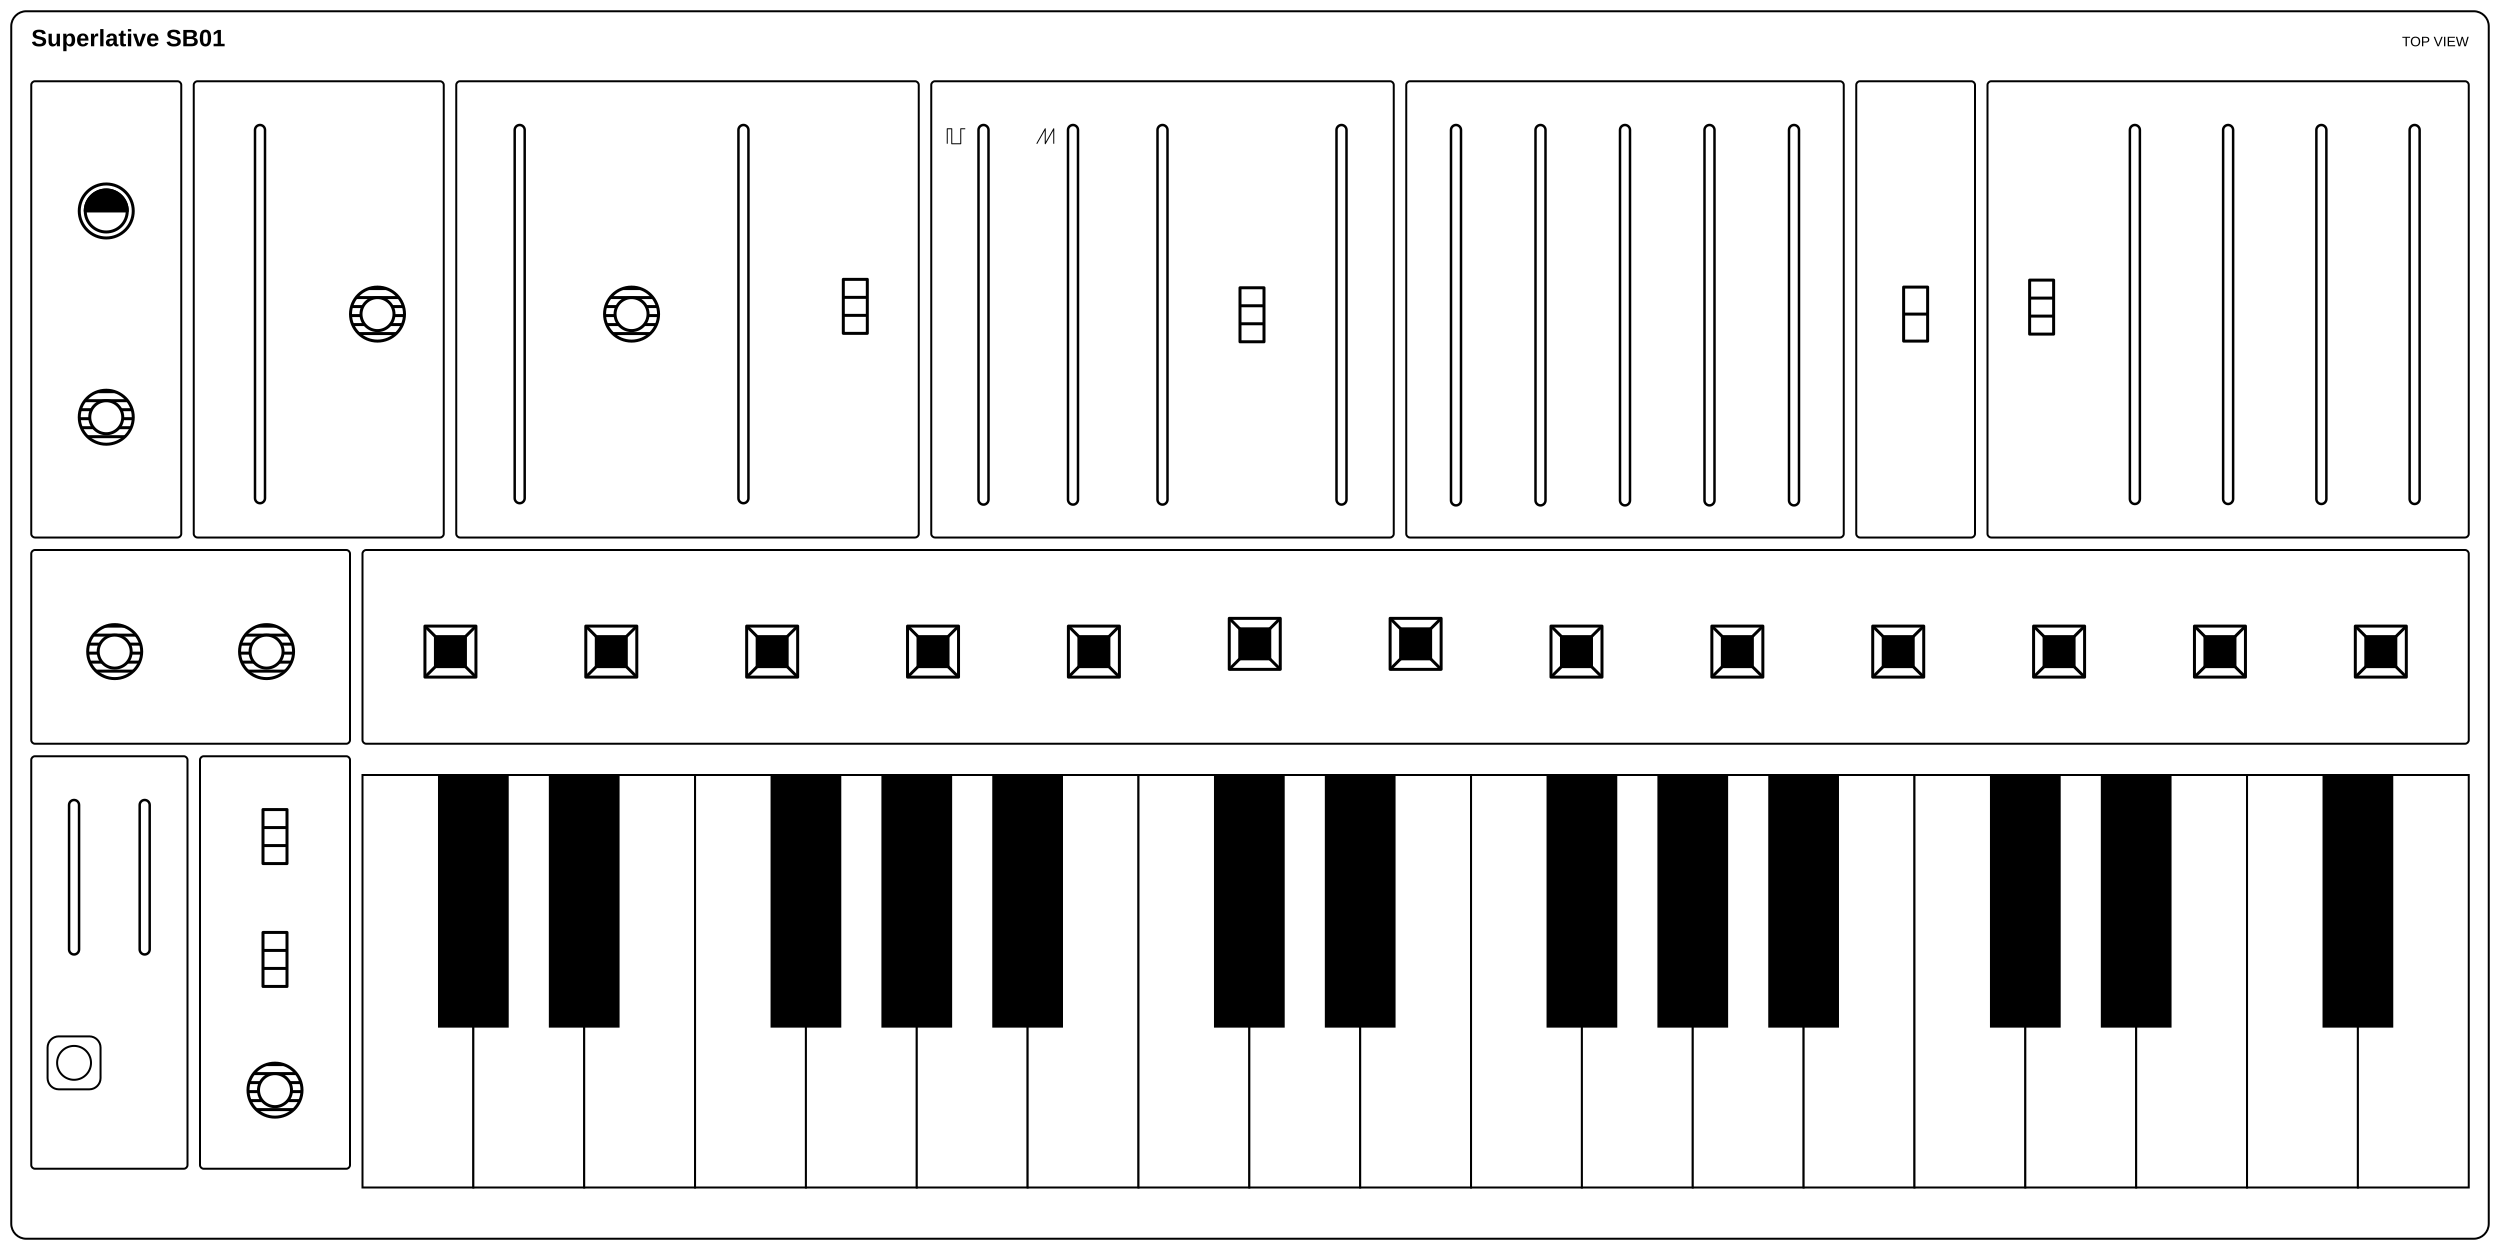
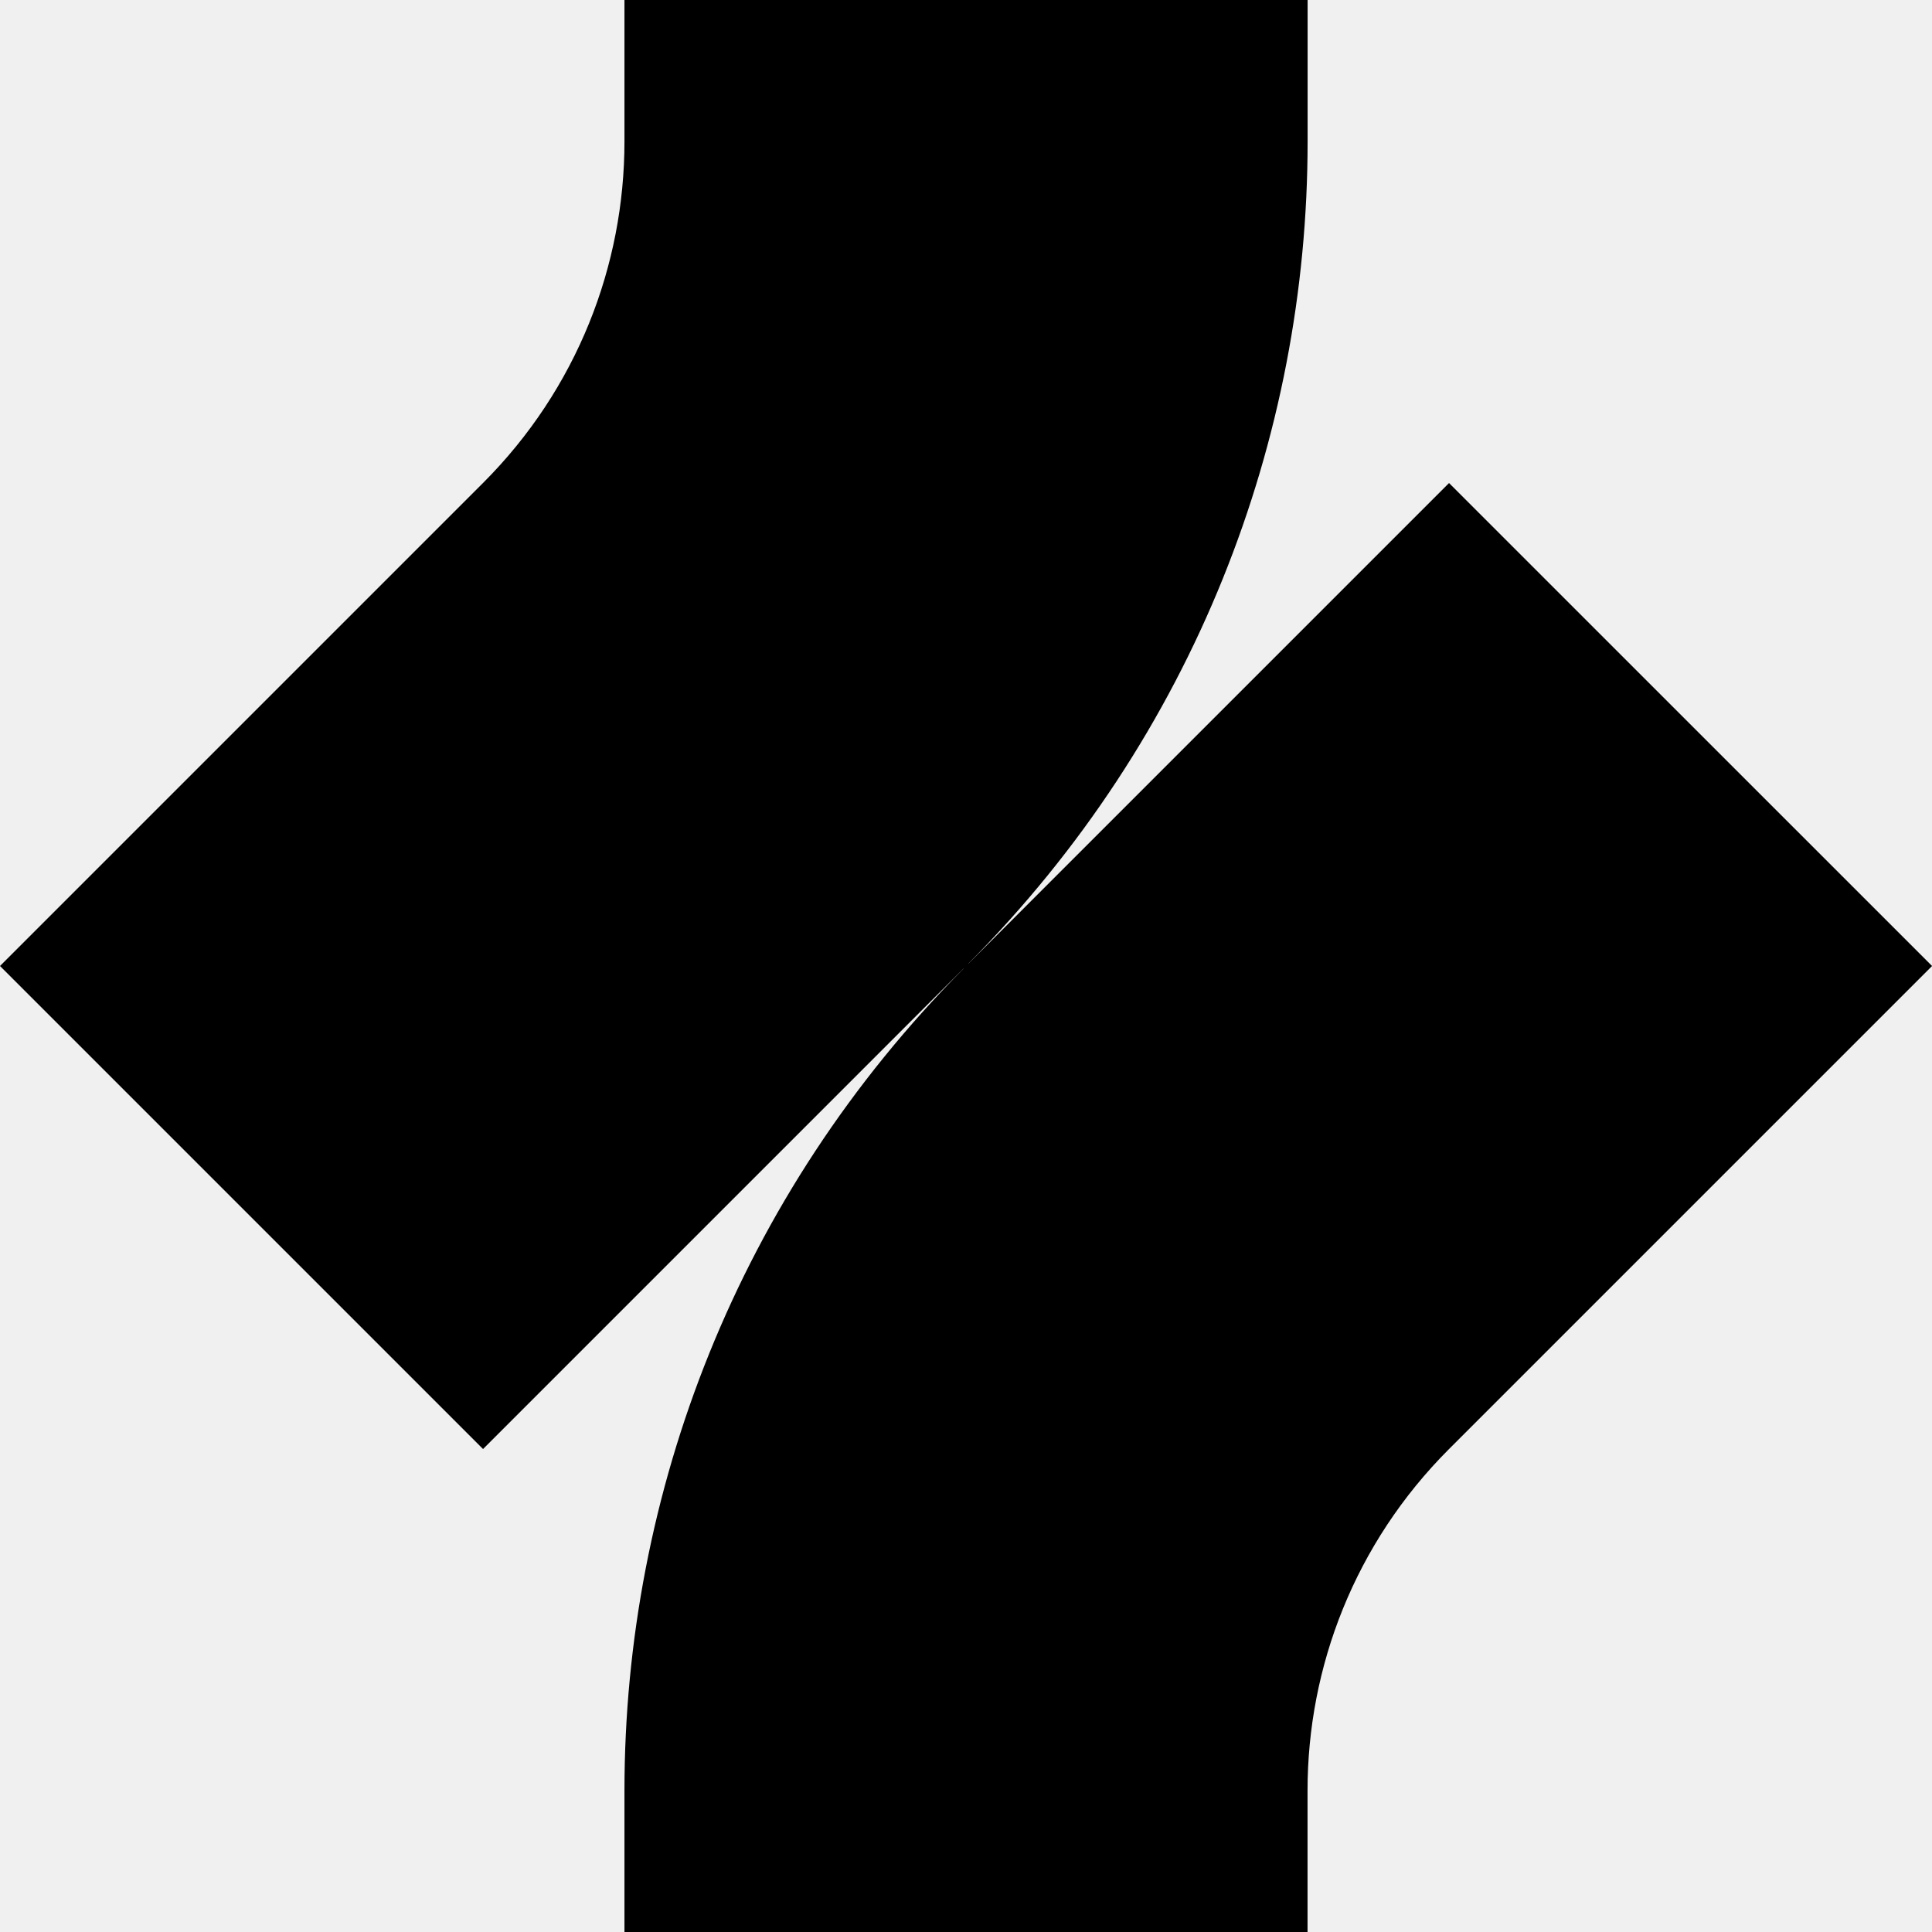
- <svg xmlns="http://www.w3.org/2000/svg" viewBox="0 0 2000 1000" role="img" aria-labelledby="title description">
-   <defs>
-     <pattern id="tactile-stripes" width="6" height="6" patternUnits="userSpaceOnUse">
-       <rect width="6" height="6" fill="#fff" />
-       <path d="M0 3H6" stroke="#000" stroke-width="2" />
-     </pattern>
-     <pattern id="tactile-dots" width="8" height="8" patternUnits="userSpaceOnUse">
-       <rect width="8" height="8" fill="#fff" />
-       <circle cx="2" cy="2" r="1.5" fill="#000" />
-       <circle cx="6" cy="6" r="1.5" fill="#000" />
-     </pattern>
-   </defs>
-   <style>text{font-family:Arial,Helvetica,sans-serif;fill:#000;stroke:none}.line{fill:#fff;stroke:#000;stroke-width:1.6;stroke-linejoin:round;stroke-linecap:round}.thin{fill:none;stroke:#000;stroke-width:1;stroke-linejoin:round;stroke-linecap:round}</style>
-   <rect x="0" y="0" width="2000" height="1000" fill="#fff" stroke="none" stroke-width="1.6" />
-   <rect x="9" y="9" width="1982" height="982" fill="#fff" stroke="#000" stroke-width="1.6" rx="12" />
-   <text x="25" y="37" fill="#000" font-family="Arial,Helvetica,sans-serif" font-size="19" text-anchor="start" font-weight="bold">Superlative SB01</text>
-   <text x="1975" y="37" fill="#000" font-family="Arial,Helvetica,sans-serif" font-size="11" text-anchor="end">TOP VIEW</text>
-   <rect x="25" y="65" width="120" height="365" fill="#fff" stroke="#000" stroke-width="1.6" rx="3" />
-   <g id="tune-power-power" data-kind="power" aria-label="Power">
-     <svg data-symbol="power" x="61.000" y="144.785" width="48.000" height="48.000" viewBox="0 0 40 40">
-       <g fill="none" stroke="#000" stroke-width="2" stroke-linejoin="round">
-         <circle cx="20" cy="20" r="18" fill="#fff" />
-         <circle cx="20" cy="20" r="14" fill="#fff" />
-         <path d="M6 20A14 14 0 0 1 34 20Z" fill="#000" />
-       </g>
-     </svg>
-   </g>
-   <g id="tune-power-tune" data-kind="knob" aria-label="Tune">
-     <svg data-symbol="knob" x="61.000" y="309.785" width="48.000" height="48.000" viewBox="0 0 40 40">
-       <g fill="none" stroke="#000" stroke-width="2" stroke-linejoin="round">
-         <circle cx="20" cy="20" r="18" fill="url(#tactile-stripes)" />
-         <circle cx="20" cy="20" r="11" fill="#fff" />
-       </g>
-     </svg>
-   </g>
-   <rect x="155" y="65" width="200" height="365" fill="#fff" stroke="#000" stroke-width="1.6" rx="3" />
-   <g id="modulator-lfo-clk-rate" data-kind="fader" aria-label="LFO/CLK Rate">
-     <rect data-symbol="fader" x="204.000" y="100.000" width="8.000" height="302.570" rx="4.000" fill="#fff" stroke="#000" stroke-width="2" />
-   </g>
-   <g id="modulator-waveform" data-kind="knob" aria-label="Waveform">
-     <svg data-symbol="knob" x="278.000" y="227.285" width="48.000" height="48.000" viewBox="0 0 40 40">
-       <g fill="none" stroke="#000" stroke-width="2" stroke-linejoin="round">
-         <circle cx="20" cy="20" r="18" fill="url(#tactile-stripes)" />
-         <circle cx="20" cy="20" r="11" fill="#fff" />
-       </g>
-     </svg>
-   </g>
-   <rect x="365" y="65" width="370" height="365" fill="#fff" stroke="#000" stroke-width="1.6" rx="3" />
-   <g id="vco-mod" data-kind="fader" aria-label="Mod">
-     <rect data-symbol="fader" x="411.750" y="100.000" width="8.000" height="302.570" rx="4.000" fill="#fff" stroke="#000" stroke-width="2" />
-   </g>
-   <g id="vco-range" data-kind="knob" aria-label="Range">
-     <svg data-symbol="knob" x="481.250" y="227.285" width="48.000" height="48.000" viewBox="0 0 40 40">
-       <g fill="none" stroke="#000" stroke-width="2" stroke-linejoin="round">
-         <circle cx="20" cy="20" r="18" fill="url(#tactile-stripes)" />
-         <circle cx="20" cy="20" r="11" fill="#fff" />
-       </g>
-     </svg>
-   </g>
-   <g id="vco-pulse-width" data-kind="fader" aria-label="Pulse Width">
-     <rect data-symbol="fader" x="590.750" y="100.000" width="8.000" height="302.570" rx="4.000" fill="#fff" stroke="#000" stroke-width="2" />
-   </g>
-   <g id="vco-pwm-lfo-manual-env" data-kind="switch3" aria-label="PWM LFO / Manual / ENV">
-     <svg data-symbol="switch3" x="660.250" y="221.070" width="48.000" height="48.000" viewBox="0 0 40 40">
-       <g fill="none" stroke="#000" stroke-width="2" stroke-linejoin="round">
-         <rect x="12" y="2" width="16" height="36" fill="#fff" />
-         <path d="M12 14H28M12 26H28" />
-       </g>
-     </svg>
-   </g>
-   <rect x="745" y="65" width="370" height="365" fill="#fff" stroke="#000" stroke-width="1.6" rx="3" />
-   <g id="source-mixer-pulse" data-kind="fader" aria-label="Pulse">
-     <rect data-symbol="fader" x="782.800" y="100.000" width="8.000" height="303.673" rx="4.000" fill="#fff" stroke="#000" stroke-width="2" />
-     <svg data-symbol="wave-pulse" x="757.000" y="101.000" width="16.000" height="16.000" viewBox="0 0 40 40">
-       <g fill="none" stroke="#000" stroke-width="2" stroke-linejoin="round">
-         <path d="M2 35V5H11V35H29V5H38" />
-       </g>
-     </svg>
-   </g>
-   <g id="source-mixer-saw" data-kind="fader" aria-label="Saw">
-     <rect data-symbol="fader" x="854.400" y="100.000" width="8.000" height="303.673" rx="4.000" fill="#fff" stroke="#000" stroke-width="2" />
-     <svg data-symbol="wave-saw" x="828.600" y="101.000" width="16.000" height="16.000" viewBox="0 0 40 40">
-       <g fill="none" stroke="#000" stroke-width="2" stroke-linejoin="round">
-         <path d="M2 35L19 5V35L36 5V35" />
-       </g>
-     </svg>
-   </g>
-   <g id="source-mixer-sub-osc" data-kind="fader" aria-label="Sub Osc">
-     <rect data-symbol="fader" x="926.000" y="100.000" width="8.000" height="303.673" rx="4.000" fill="#fff" stroke="#000" stroke-width="2" />
-   </g>
-   <g id="source-mixer-sub-type" data-kind="switch3" aria-label="Sub type">
-     <svg data-symbol="switch3" x="977.600" y="227.836" width="48.000" height="48.000" viewBox="0 0 40 40">
-       <g fill="none" stroke="#000" stroke-width="2" stroke-linejoin="round">
-         <rect x="12" y="2" width="16" height="36" fill="#fff" />
-         <path d="M12 14H28M12 26H28" />
-       </g>
-     </svg>
-   </g>
-   <g id="source-mixer-noise" data-kind="fader" aria-label="Noise">
-     <rect data-symbol="fader" x="1069.200" y="100.000" width="8.000" height="303.673" rx="4.000" fill="#fff" stroke="#000" stroke-width="2" />
-   </g>
-   <rect x="1125" y="65" width="350" height="365" fill="#fff" stroke="#000" stroke-width="1.6" rx="3" />
-   <g id="vcf-frequency" data-kind="fader" aria-label="Frequency">
-     <rect data-symbol="fader" x="1160.800" y="100.000" width="8.000" height="304.306" rx="4.000" fill="#fff" stroke="#000" stroke-width="2" />
-   </g>
-   <g id="vcf-resonance" data-kind="fader" aria-label="Resonance">
-     <rect data-symbol="fader" x="1228.400" y="100.000" width="8.000" height="304.306" rx="4.000" fill="#fff" stroke="#000" stroke-width="2" />
-   </g>
-   <g id="vcf-env" data-kind="fader" aria-label="ENV">
-     <rect data-symbol="fader" x="1296.000" y="100.000" width="8.000" height="304.306" rx="4.000" fill="#fff" stroke="#000" stroke-width="2" />
-   </g>
-   <g id="vcf-mod" data-kind="fader" aria-label="Mod">
-     <rect data-symbol="fader" x="1363.600" y="100.000" width="8.000" height="304.306" rx="4.000" fill="#fff" stroke="#000" stroke-width="2" />
-   </g>
-   <g id="vcf-keyboard" data-kind="fader" aria-label="Keyboard">
-     <rect data-symbol="fader" x="1431.200" y="100.000" width="8.000" height="304.306" rx="4.000" fill="#fff" stroke="#000" stroke-width="2" />
-   </g>
-   <rect x="1485" y="65" width="95" height="365" fill="#fff" stroke="#000" stroke-width="1.6" rx="3" />
-   <g id="vca-env-gate" data-kind="switch" aria-label="ENV / Gate">
-     <svg data-symbol="switch" x="1508.500" y="227.285" width="48.000" height="48.000" viewBox="0 0 40 40">
-       <g fill="none" stroke="#000" stroke-width="2" stroke-linejoin="round">
-         <rect x="12" y="2" width="16" height="36" fill="#fff" />
-         <path d="M12 20H28" />
-       </g>
-     </svg>
-   </g>
-   <rect x="1590" y="65" width="385" height="365" fill="#fff" stroke="#000" stroke-width="1.6" rx="3" />
-   <g id="envelope-gate-trig-gate-lfo" data-kind="switch3" aria-label="Gate+Trig / Gate / LFO">
-     <svg data-symbol="switch3" x="1609.300" y="221.698" width="48.000" height="48.000" viewBox="0 0 40 40">
-       <g fill="none" stroke="#000" stroke-width="2" stroke-linejoin="round">
-         <rect x="12" y="2" width="16" height="36" fill="#fff" />
-         <path d="M12 14H28M12 26H28" />
-       </g>
-     </svg>
-   </g>
-   <g id="envelope-attack" data-kind="fader" aria-label="Attack">
-     <rect data-symbol="fader" x="1703.900" y="100.000" width="8.000" height="303.198" rx="4.000" fill="#fff" stroke="#000" stroke-width="2" />
-   </g>
-   <g id="envelope-decay" data-kind="fader" aria-label="Decay">
-     <rect data-symbol="fader" x="1778.500" y="100.000" width="8.000" height="303.198" rx="4.000" fill="#fff" stroke="#000" stroke-width="2" />
-   </g>
-   <g id="envelope-sustain" data-kind="fader" aria-label="Sustain">
-     <rect data-symbol="fader" x="1853.100" y="100.000" width="8.000" height="303.198" rx="4.000" fill="#fff" stroke="#000" stroke-width="2" />
-   </g>
-   <g id="envelope-release" data-kind="fader" aria-label="Release">
-     <rect data-symbol="fader" x="1927.700" y="100.000" width="8.000" height="303.198" rx="4.000" fill="#fff" stroke="#000" stroke-width="2" />
-   </g>
-   <rect x="25" y="440" width="255" height="155" fill="#fff" stroke="#000" stroke-width="1.6" rx="3" />
-   <g id="volume-portamento-volume" data-kind="knob" aria-label="Volume">
-     <svg data-symbol="knob" x="67.750" y="497.285" width="48.000" height="48.000" viewBox="0 0 40 40">
-       <g fill="none" stroke="#000" stroke-width="2" stroke-linejoin="round">
-         <circle cx="20" cy="20" r="18" fill="url(#tactile-stripes)" />
-         <circle cx="20" cy="20" r="11" fill="#fff" />
-       </g>
-     </svg>
-   </g>
-   <g id="volume-portamento-portamento" data-kind="knob" aria-label="Portamento">
-     <svg data-symbol="knob" x="189.250" y="497.285" width="48.000" height="48.000" viewBox="0 0 40 40">
-       <g fill="none" stroke="#000" stroke-width="2" stroke-linejoin="round">
-         <circle cx="20" cy="20" r="18" fill="url(#tactile-stripes)" />
-         <circle cx="20" cy="20" r="11" fill="#fff" />
-       </g>
-     </svg>
-   </g>
-   <rect x="25" y="605" width="125" height="330" fill="#fff" stroke="#000" stroke-width="1.6" rx="3" />
-   <g id="bender-vco-depth" data-kind="fader" aria-label="VCO depth">
-     <rect data-symbol="fader" x="55.250" y="640.000" width="8.000" height="123.562" rx="4.000" fill="#fff" stroke="#000" stroke-width="2" />
-   </g>
-   <g id="bender-vcf-depth" data-kind="fader" aria-label="VCF depth">
-     <rect data-symbol="fader" x="111.750" y="640.000" width="8.000" height="123.562" rx="4.000" fill="#fff" stroke="#000" stroke-width="2" />
-   </g>
-   <g id="bender-joystick" data-kind="joystick" aria-label="Joystick">
-     <rect x="38.062" y="829.093" width="42.375" height="42.375" fill="#fff" stroke="#000" stroke-width="1.6" rx="9" />
-     <path d="M46.538 850.281L71.963 850.281" fill="none" stroke="#000" stroke-width="1" />
-     <path d="M59.25 837.568L59.25 862.993" fill="none" stroke="#000" stroke-width="1" />
-     <circle cx="59.25" cy="850.281" r="8.051" fill="#fff" stroke="#000" stroke-width="1.6" />
-     <circle cx="59.25" cy="850.281" r="13.56" fill="#fff" stroke="#000" stroke-width="1.6" />
-   </g>
-   <rect x="160" y="605" width="120" height="330" fill="#fff" stroke="#000" stroke-width="1.6" rx="3" />
-   <g id="performance-portamento-auto-off-on" data-kind="switch3" aria-label="Portamento Auto / Off / On">
-     <svg data-symbol="switch3" x="196.000" y="645.237" width="48.000" height="48.000" viewBox="0 0 40 40">
-       <g fill="none" stroke="#000" stroke-width="2" stroke-linejoin="round">
-         <rect x="12" y="2" width="16" height="36" fill="#fff" />
-         <path d="M12 14H28M12 26H28" />
-       </g>
-     </svg>
-   </g>
-   <g id="performance-transpose-l-m-h" data-kind="switch3" aria-label="Transpose L / M / H">
-     <svg data-symbol="switch3" x="196.000" y="743.570" width="48.000" height="48.000" viewBox="0 0 40 40">
-       <g fill="none" stroke="#000" stroke-width="2" stroke-linejoin="round">
-         <rect x="12" y="2" width="16" height="36" fill="#fff" />
-         <path d="M12 14H28M12 26H28" />
-       </g>
-     </svg>
-   </g>
-   <g id="performance-lfo-mod" data-kind="knob" aria-label="LFO Mod">
-     <svg data-symbol="knob" x="196.000" y="848.118" width="48.000" height="48.000" viewBox="0 0 40 40">
-       <g fill="none" stroke="#000" stroke-width="2" stroke-linejoin="round">
-         <circle cx="20" cy="20" r="18" fill="url(#tactile-stripes)" />
-         <circle cx="20" cy="20" r="11" fill="#fff" />
-       </g>
-     </svg>
-   </g>
-   <rect x="290" y="440" width="1685" height="155" fill="#fff" stroke="#000" stroke-width="1.6" rx="3" />
-   <g id="sequencer-arpeggiator-load-rec" data-kind="button" aria-label="Load / Rec">
-     <svg data-symbol="button" x="336.346" y="497.285" width="48.000" height="48.000" viewBox="0 0 40 40">
-       <g fill="none" stroke="#000" stroke-width="2" stroke-linejoin="round">
-         <rect x="3" y="3" width="34" height="34" fill="#fff" />
-         <path d="M3 3L10 10M37 3L30 10M3 37L10 30M37 37L30 30" />
-         <rect x="10" y="10" width="20" height="20" fill="#000" />
-       </g>
-     </svg>
-   </g>
-   <g id="sequencer-arpeggiator-play-reset" data-kind="button" aria-label="Play / Reset">
-     <svg data-symbol="button" x="465.038" y="497.285" width="48.000" height="48.000" viewBox="0 0 40 40">
-       <g fill="none" stroke="#000" stroke-width="2" stroke-linejoin="round">
-         <rect x="3" y="3" width="34" height="34" fill="#fff" />
-         <path d="M3 3L10 10M37 3L30 10M3 37L10 30M37 37L30 30" />
-         <rect x="10" y="10" width="20" height="20" fill="#000" />
-       </g>
-     </svg>
-   </g>
-   <g id="sequencer-arpeggiator-down" data-kind="button" aria-label="Down">
-     <svg data-symbol="button" x="593.731" y="497.285" width="48.000" height="48.000" viewBox="0 0 40 40">
-       <g fill="none" stroke="#000" stroke-width="2" stroke-linejoin="round">
-         <rect x="3" y="3" width="34" height="34" fill="#fff" />
-         <path d="M3 3L10 10M37 3L30 10M3 37L10 30M37 37L30 30" />
-         <rect x="10" y="10" width="20" height="20" fill="#000" />
-       </g>
-     </svg>
-   </g>
-   <g id="sequencer-arpeggiator-u-d" data-kind="button" aria-label="U+D">
-     <svg data-symbol="button" x="722.423" y="497.285" width="48.000" height="48.000" viewBox="0 0 40 40">
-       <g fill="none" stroke="#000" stroke-width="2" stroke-linejoin="round">
-         <rect x="3" y="3" width="34" height="34" fill="#fff" />
-         <path d="M3 3L10 10M37 3L30 10M3 37L10 30M37 37L30 30" />
-         <rect x="10" y="10" width="20" height="20" fill="#000" />
-       </g>
-     </svg>
-   </g>
-   <g id="sequencer-arpeggiator-up" data-kind="button" aria-label="Up">
-     <svg data-symbol="button" x="851.115" y="497.285" width="48.000" height="48.000" viewBox="0 0 40 40">
-       <g fill="none" stroke="#000" stroke-width="2" stroke-linejoin="round">
-         <rect x="3" y="3" width="34" height="34" fill="#fff" />
-         <path d="M3 3L10 10M37 3L30 10M3 37L10 30M37 37L30 30" />
-         <rect x="10" y="10" width="20" height="20" fill="#000" />
-       </g>
-     </svg>
-   </g>
-   <g id="sequencer-arpeggiator-hold-chord-legato" data-kind="button" aria-label="Hold / Chord / Legato">
-     <svg data-symbol="button" x="979.808" y="491.070" width="48.000" height="48.000" viewBox="0 0 40 40">
-       <g fill="none" stroke="#000" stroke-width="2" stroke-linejoin="round">
-         <rect x="3" y="3" width="34" height="34" fill="#fff" />
-         <path d="M3 3L10 10M37 3L30 10M3 37L10 30M37 37L30 30" />
-         <rect x="10" y="10" width="20" height="20" fill="#000" />
-       </g>
-     </svg>
-   </g>
-   <g id="sequencer-arpeggiator-transpose-latch-rest" data-kind="button" aria-label="Transpose / Latch / Rest">
-     <svg data-symbol="button" x="1108.500" y="491.070" width="48.000" height="48.000" viewBox="0 0 40 40">
-       <g fill="none" stroke="#000" stroke-width="2" stroke-linejoin="round">
-         <rect x="3" y="3" width="34" height="34" fill="#fff" />
-         <path d="M3 3L10 10M37 3L30 10M3 37L10 30M37 37L30 30" />
-         <rect x="10" y="10" width="20" height="20" fill="#000" />
-       </g>
-     </svg>
-   </g>
-   <g id="sequencer-arpeggiator-internal-write-a" data-kind="button" aria-label="Internal / Write A">
-     <svg data-symbol="button" x="1237.192" y="497.285" width="48.000" height="48.000" viewBox="0 0 40 40">
-       <g fill="none" stroke="#000" stroke-width="2" stroke-linejoin="round">
-         <rect x="3" y="3" width="34" height="34" fill="#fff" />
-         <path d="M3 3L10 10M37 3L30 10M3 37L10 30M37 37L30 30" />
-         <rect x="10" y="10" width="20" height="20" fill="#000" />
-       </g>
-     </svg>
-   </g>
-   <g id="sequencer-arpeggiator-external-write-b" data-kind="button" aria-label="External / Write B">
-     <svg data-symbol="button" x="1365.885" y="497.285" width="48.000" height="48.000" viewBox="0 0 40 40">
-       <g fill="none" stroke="#000" stroke-width="2" stroke-linejoin="round">
-         <rect x="3" y="3" width="34" height="34" fill="#fff" />
-         <path d="M3 3L10 10M37 3L30 10M3 37L10 30M37 37L30 30" />
-         <rect x="10" y="10" width="20" height="20" fill="#000" />
-       </g>
-     </svg>
-   </g>
-   <g id="sequencer-arpeggiator-jump" data-kind="button" aria-label="Jump">
-     <svg data-symbol="button" x="1494.577" y="497.285" width="48.000" height="48.000" viewBox="0 0 40 40">
-       <g fill="none" stroke="#000" stroke-width="2" stroke-linejoin="round">
-         <rect x="3" y="3" width="34" height="34" fill="#fff" />
-         <path d="M3 3L10 10M37 3L30 10M3 37L10 30M37 37L30 30" />
-         <rect x="10" y="10" width="20" height="20" fill="#000" />
-       </g>
-     </svg>
-   </g>
-   <g id="sequencer-arpeggiator-chain" data-kind="button" aria-label="Chain">
-     <svg data-symbol="button" x="1623.269" y="497.285" width="48.000" height="48.000" viewBox="0 0 40 40">
-       <g fill="none" stroke="#000" stroke-width="2" stroke-linejoin="round">
-         <rect x="3" y="3" width="34" height="34" fill="#fff" />
-         <path d="M3 3L10 10M37 3L30 10M3 37L10 30M37 37L30 30" />
-         <rect x="10" y="10" width="20" height="20" fill="#000" />
-       </g>
-     </svg>
-   </g>
-   <g id="sequencer-arpeggiator-batt-bank-select" data-kind="button" aria-label="Batt / Bank Select">
-     <svg data-symbol="button" x="1751.962" y="497.285" width="48.000" height="48.000" viewBox="0 0 40 40">
-       <g fill="none" stroke="#000" stroke-width="2" stroke-linejoin="round">
-         <rect x="3" y="3" width="34" height="34" fill="#fff" />
-         <path d="M3 3L10 10M37 3L30 10M3 37L10 30M37 37L30 30" />
-         <rect x="10" y="10" width="20" height="20" fill="#000" />
-       </g>
-     </svg>
-   </g>
-   <g id="sequencer-arpeggiator-shift" data-kind="button" aria-label="Shift">
-     <svg data-symbol="button" x="1880.654" y="497.285" width="48.000" height="48.000" viewBox="0 0 40 40">
-       <g fill="none" stroke="#000" stroke-width="2" stroke-linejoin="round">
-         <rect x="3" y="3" width="34" height="34" fill="#fff" />
-         <path d="M3 3L10 10M37 3L30 10M3 37L10 30M37 37L30 30" />
-         <rect x="10" y="10" width="20" height="20" fill="#000" />
-       </g>
-     </svg>
-   </g>
-   <g id="keyboard" aria-label="Keyboard">
-     <g id="key-1" data-kind="key" aria-label="Key 1">
-       <rect x="290" y="620" width="88.684" height="330" fill="#fff" stroke="#000" stroke-width="1.6" rx="0" />
-     </g>
-     <g id="key-3" data-kind="key" aria-label="Key 3">
-       <rect x="378.684" y="620" width="88.684" height="330" fill="#fff" stroke="#000" stroke-width="1.6" rx="0" />
-     </g>
-     <g id="key-5" data-kind="key" aria-label="Key 5">
-       <rect x="467.368" y="620" width="88.684" height="330" fill="#fff" stroke="#000" stroke-width="1.6" rx="0" />
-     </g>
-     <g id="key-6" data-kind="key" aria-label="Key 6">
-       <rect x="556.053" y="620" width="88.684" height="330" fill="#fff" stroke="#000" stroke-width="1.6" rx="0" />
-     </g>
-     <g id="key-8" data-kind="key" aria-label="Key 8">
-       <rect x="644.737" y="620" width="88.684" height="330" fill="#fff" stroke="#000" stroke-width="1.6" rx="0" />
-     </g>
-     <g id="key-10" data-kind="key" aria-label="Key 10">
-       <rect x="733.421" y="620" width="88.684" height="330" fill="#fff" stroke="#000" stroke-width="1.6" rx="0" />
-     </g>
-     <g id="key-12" data-kind="key" aria-label="Key 12">
-       <rect x="822.105" y="620" width="88.684" height="330" fill="#fff" stroke="#000" stroke-width="1.6" rx="0" />
-     </g>
-     <g id="key-13" data-kind="key" aria-label="Key 13">
-       <rect x="910.789" y="620" width="88.684" height="330" fill="#fff" stroke="#000" stroke-width="1.6" rx="0" />
-     </g>
-     <g id="key-15" data-kind="key" aria-label="Key 15">
-       <rect x="999.474" y="620" width="88.684" height="330" fill="#fff" stroke="#000" stroke-width="1.6" rx="0" />
-     </g>
-     <g id="key-17" data-kind="key" aria-label="Key 17">
-       <rect x="1088.158" y="620" width="88.684" height="330" fill="#fff" stroke="#000" stroke-width="1.6" rx="0" />
-     </g>
-     <g id="key-18" data-kind="key" aria-label="Key 18">
-       <rect x="1176.842" y="620" width="88.684" height="330" fill="#fff" stroke="#000" stroke-width="1.6" rx="0" />
-     </g>
-     <g id="key-20" data-kind="key" aria-label="Key 20">
-       <rect x="1265.526" y="620" width="88.684" height="330" fill="#fff" stroke="#000" stroke-width="1.6" rx="0" />
-     </g>
-     <g id="key-22" data-kind="key" aria-label="Key 22">
-       <rect x="1354.211" y="620" width="88.684" height="330" fill="#fff" stroke="#000" stroke-width="1.6" rx="0" />
-     </g>
-     <g id="key-24" data-kind="key" aria-label="Key 24">
-       <rect x="1442.895" y="620" width="88.684" height="330" fill="#fff" stroke="#000" stroke-width="1.6" rx="0" />
-     </g>
-     <g id="key-25" data-kind="key" aria-label="Key 25">
-       <rect x="1531.579" y="620" width="88.684" height="330" fill="#fff" stroke="#000" stroke-width="1.6" rx="0" />
-     </g>
-     <g id="key-27" data-kind="key" aria-label="Key 27">
-       <rect x="1620.263" y="620" width="88.684" height="330" fill="#fff" stroke="#000" stroke-width="1.6" rx="0" />
-     </g>
-     <g id="key-29" data-kind="key" aria-label="Key 29">
-       <rect x="1708.947" y="620" width="88.684" height="330" fill="#fff" stroke="#000" stroke-width="1.6" rx="0" />
-     </g>
-     <g id="key-30" data-kind="key" aria-label="Key 30">
-       <rect x="1797.632" y="620" width="88.684" height="330" fill="#fff" stroke="#000" stroke-width="1.6" rx="0" />
-     </g>
-     <g id="key-32" data-kind="key" aria-label="Key 32">
-       <rect x="1886.316" y="620" width="88.684" height="330" fill="#fff" stroke="#000" stroke-width="1.6" rx="0" />
-     </g>
-     <g id="key-2" data-kind="key" aria-label="Key 2">
-       <rect x="351.192" y="620" width="54.984" height="201.3" fill="#000" stroke="#000" stroke-width="1.6" rx="0" />
-     </g>
-     <g id="key-4" data-kind="key" aria-label="Key 4">
-       <rect x="439.876" y="620" width="54.984" height="201.3" fill="#000" stroke="#000" stroke-width="1.6" rx="0" />
-     </g>
-     <g id="key-7" data-kind="key" aria-label="Key 7">
-       <rect x="617.245" y="620" width="54.984" height="201.3" fill="#000" stroke="#000" stroke-width="1.6" rx="0" />
-     </g>
-     <g id="key-9" data-kind="key" aria-label="Key 9">
-       <rect x="705.929" y="620" width="54.984" height="201.3" fill="#000" stroke="#000" stroke-width="1.6" rx="0" />
-     </g>
-     <g id="key-11" data-kind="key" aria-label="Key 11">
-       <rect x="794.613" y="620" width="54.984" height="201.3" fill="#000" stroke="#000" stroke-width="1.6" rx="0" />
-     </g>
-     <g id="key-14" data-kind="key" aria-label="Key 14">
-       <rect x="971.982" y="620" width="54.984" height="201.3" fill="#000" stroke="#000" stroke-width="1.6" rx="0" />
-     </g>
-     <g id="key-16" data-kind="key" aria-label="Key 16">
-       <rect x="1060.666" y="620" width="54.984" height="201.3" fill="#000" stroke="#000" stroke-width="1.6" rx="0" />
-     </g>
-     <g id="key-19" data-kind="key" aria-label="Key 19">
-       <rect x="1238.034" y="620" width="54.984" height="201.3" fill="#000" stroke="#000" stroke-width="1.6" rx="0" />
-     </g>
-     <g id="key-21" data-kind="key" aria-label="Key 21">
-       <rect x="1326.718" y="620" width="54.984" height="201.3" fill="#000" stroke="#000" stroke-width="1.6" rx="0" />
-     </g>
-     <g id="key-23" data-kind="key" aria-label="Key 23">
-       <rect x="1415.403" y="620" width="54.984" height="201.3" fill="#000" stroke="#000" stroke-width="1.6" rx="0" />
-     </g>
-     <g id="key-26" data-kind="key" aria-label="Key 26">
-       <rect x="1592.771" y="620" width="54.984" height="201.3" fill="#000" stroke="#000" stroke-width="1.6" rx="0" />
-     </g>
-     <g id="key-28" data-kind="key" aria-label="Key 28">
-       <rect x="1681.455" y="620" width="54.984" height="201.3" fill="#000" stroke="#000" stroke-width="1.6" rx="0" />
-     </g>
-     <g id="key-31" data-kind="key" aria-label="Key 31">
-       <rect x="1858.824" y="620" width="54.984" height="201.3" fill="#000" stroke="#000" stroke-width="1.6" rx="0" />
-     </g>
-   </g>
+ <svg xmlns="http://www.w3.org/2000/svg" version="1.1" id="Lager_1" x="0px" y="0px" viewBox="0 0 283.46 283.46" style="enable-background:new 0 0 283.46 283.46;" xml:space="preserve">
+   <path d="M212.6,70.87l-70.51,70.51l-0.01-0.01c33.17-33.36,49.77-76.99,49.77-120.61V0H91.62v20.76c0,18.14-6.92,36.27-20.76,50.11  L0,141.73l70.87,70.87l70.51-70.51l0.01,0.01c-33.17,33.36-49.77,76.98-49.77,120.61v20.75h100.22v-20.75  c0-18.14,6.92-36.27,20.76-50.11l70.87-70.87L212.6,70.87z" />
</svg>
